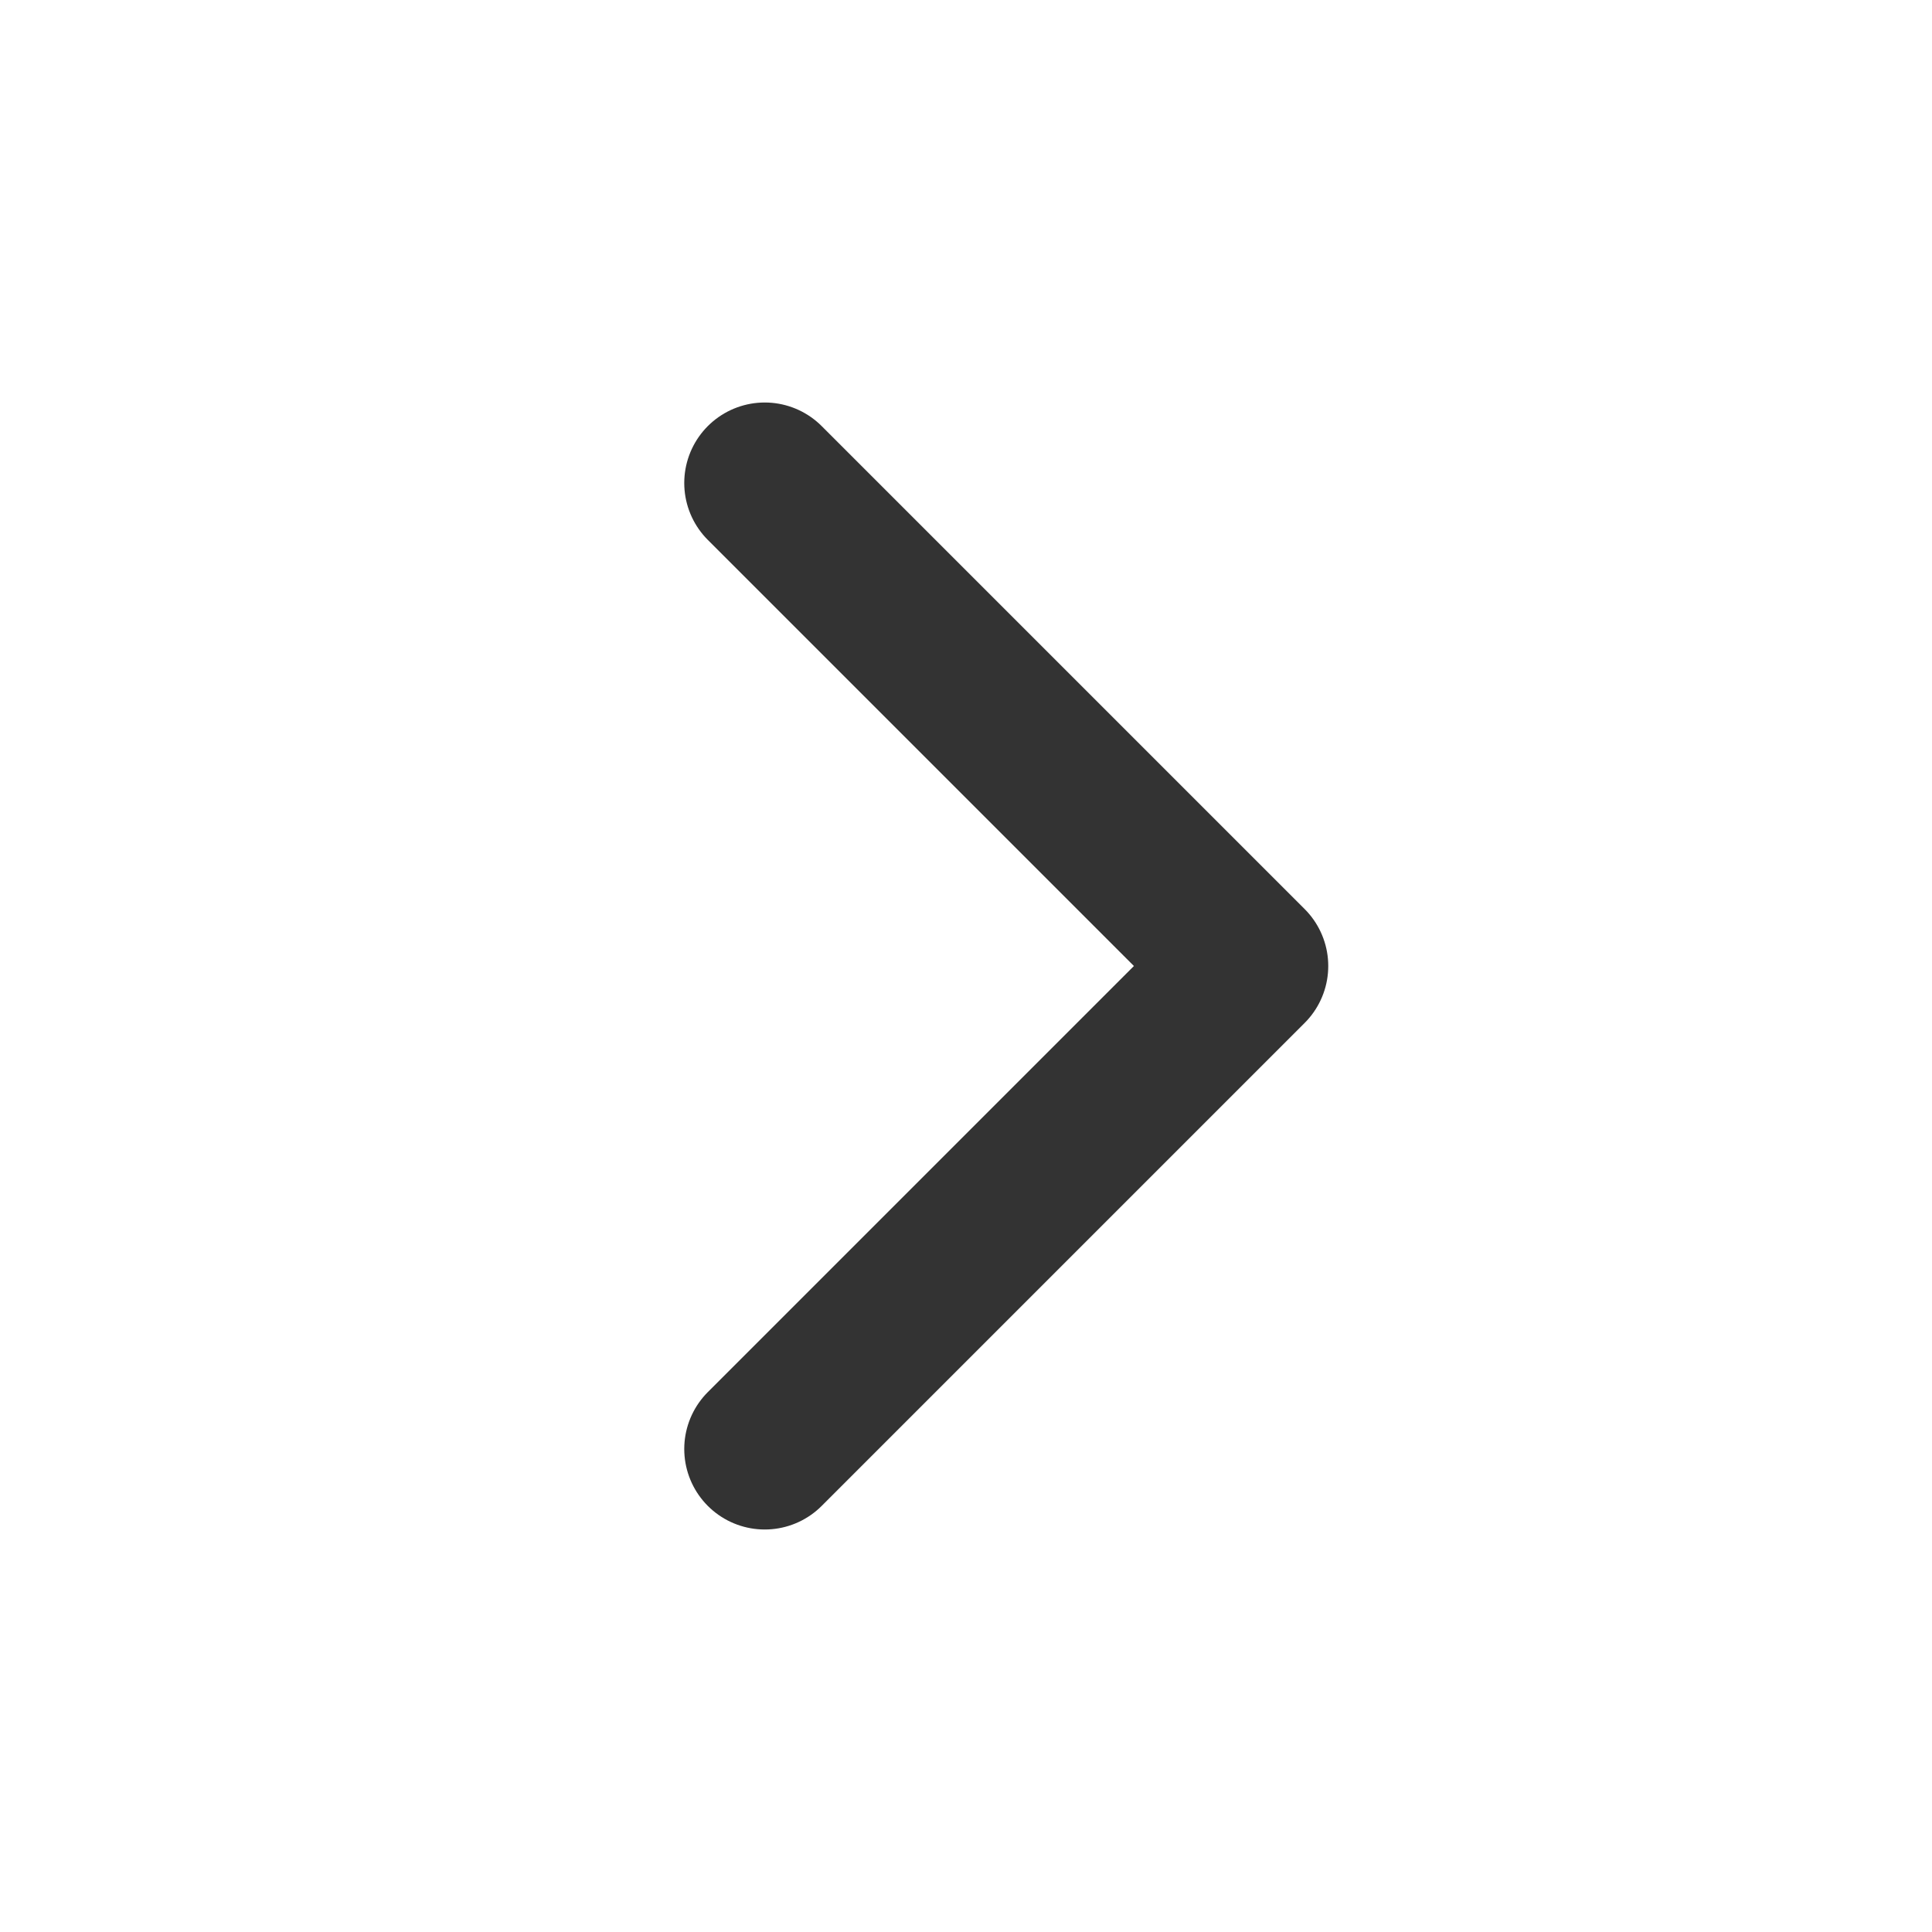
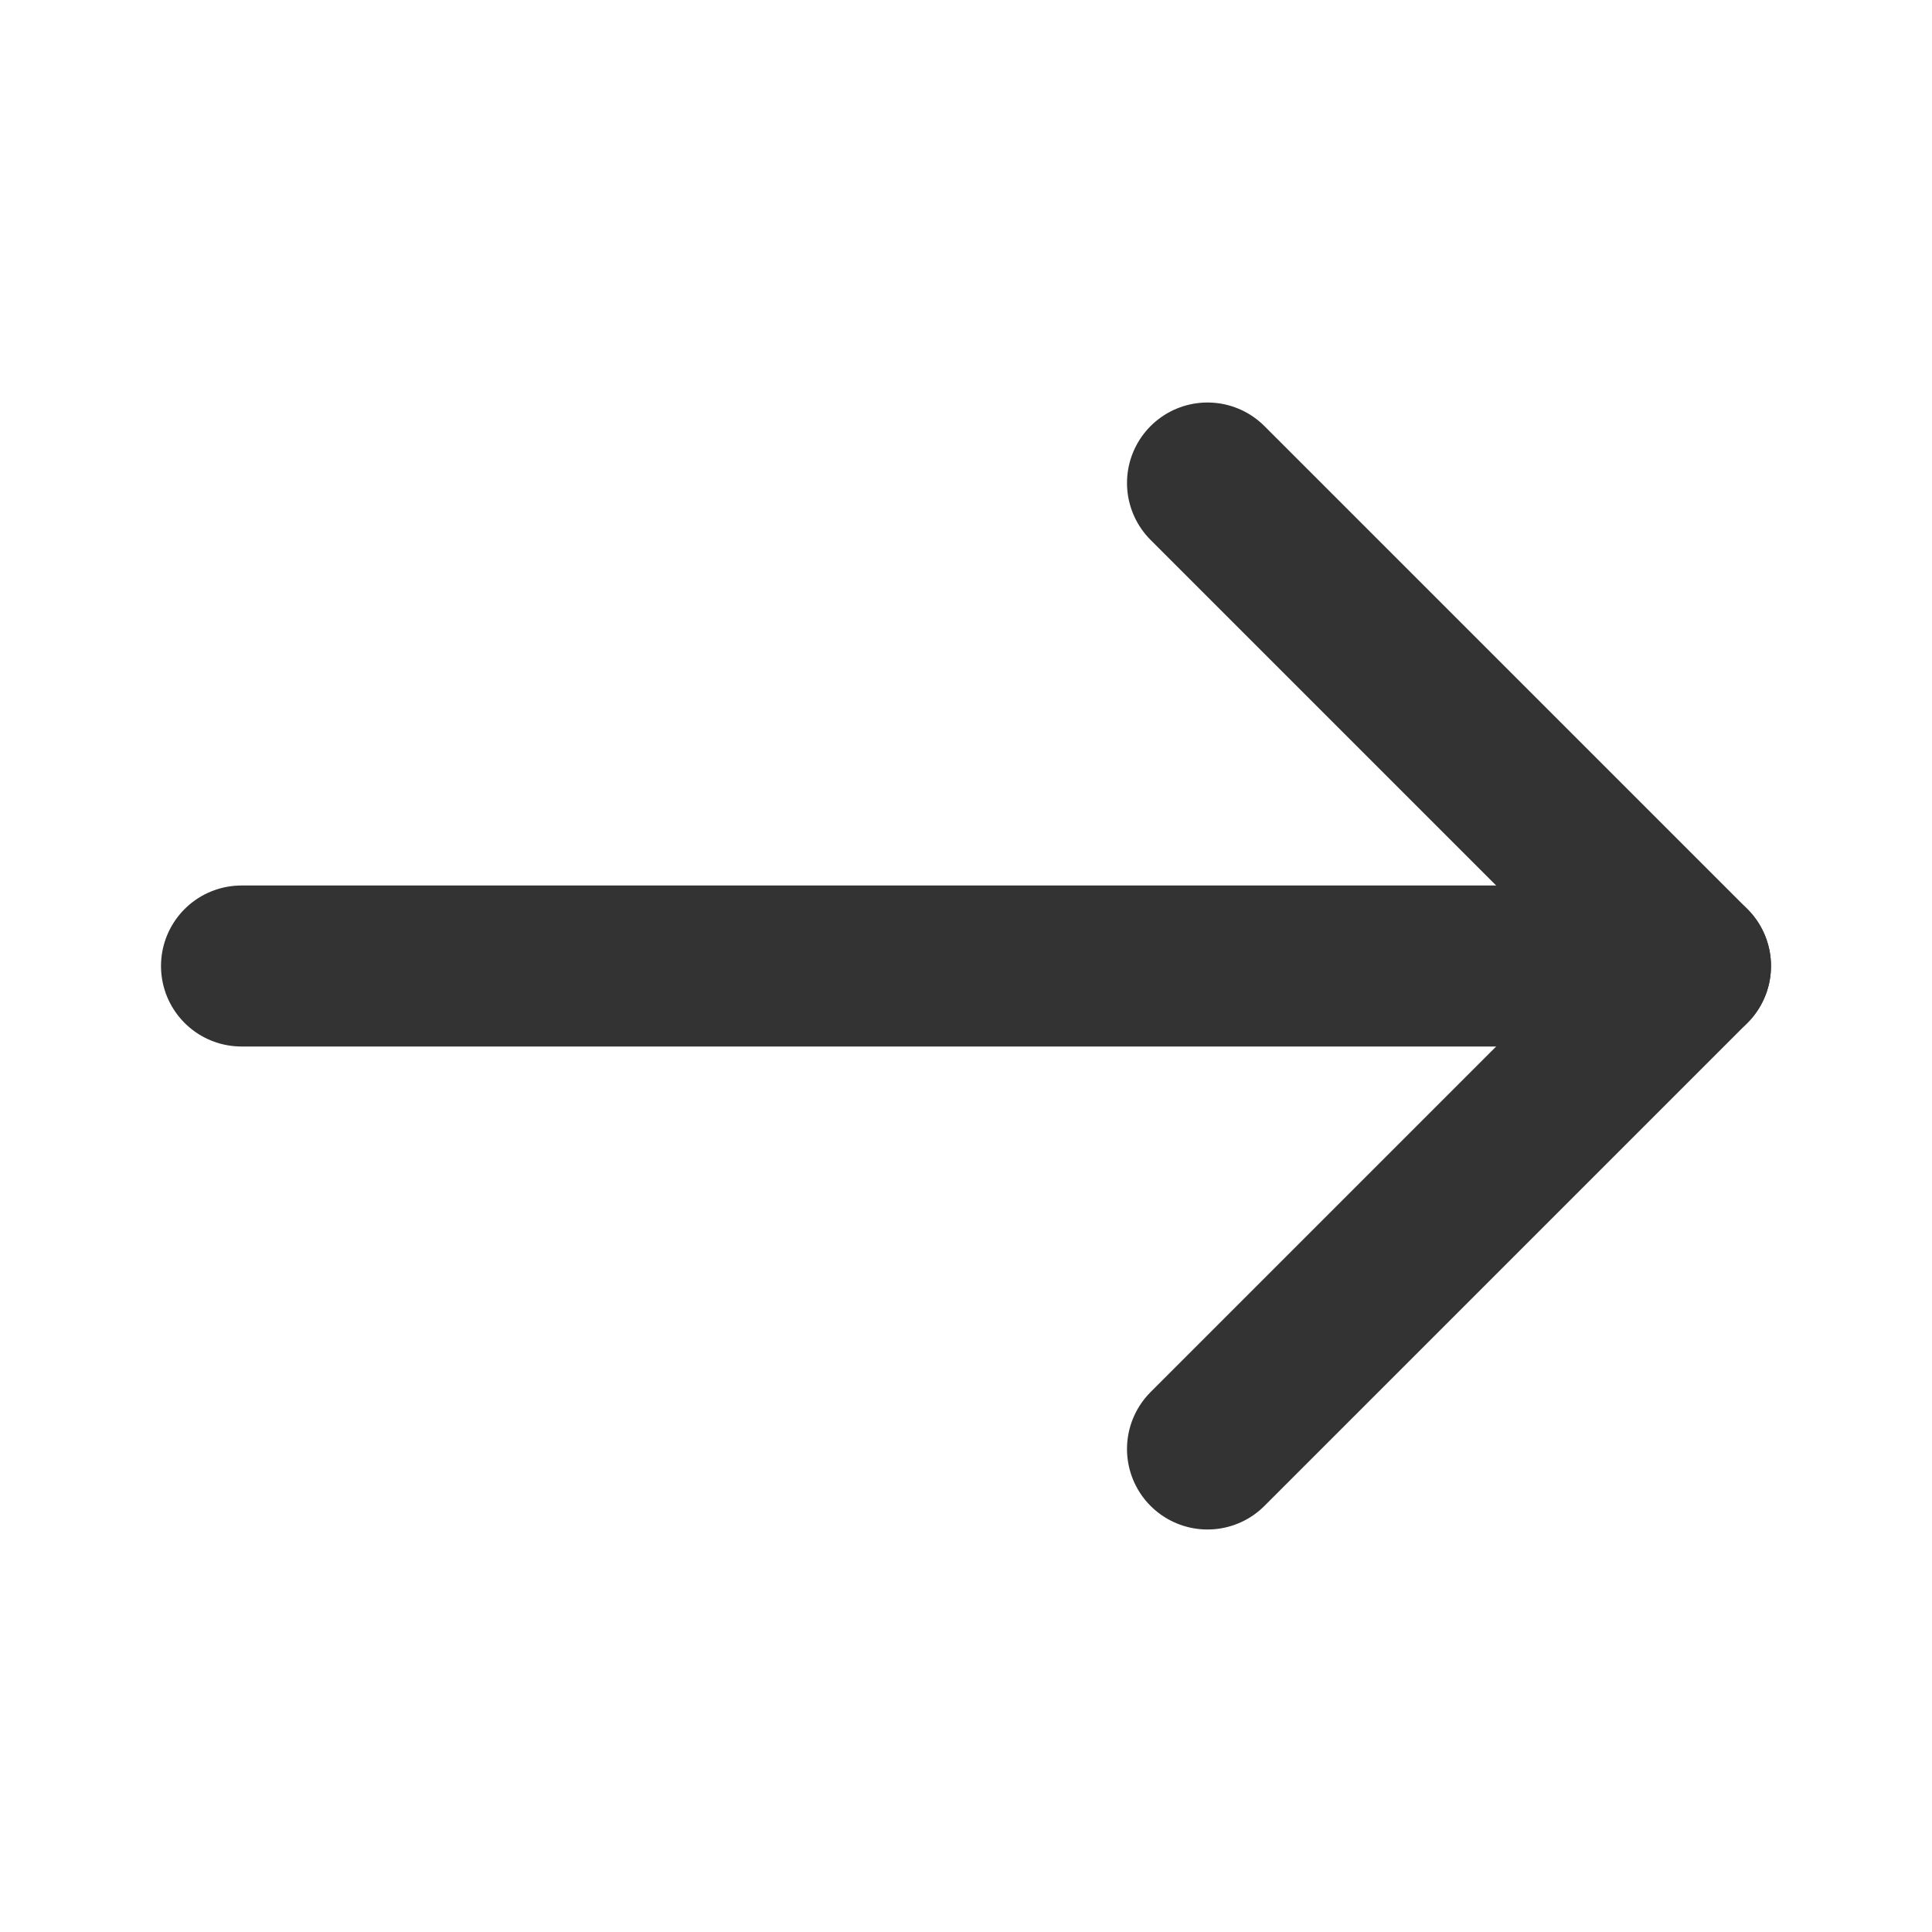
<svg xmlns="http://www.w3.org/2000/svg" width="24" height="24" viewBox="0 0 48 48" fill="none">
-   <path d="M19 12L31 24L19 36" stroke="#333" stroke-width="4" stroke-linecap="round" stroke-linejoin="round" />
+   <path d="M42 24H6" stroke="#333" stroke-width="4" stroke-linecap="round" stroke-linejoin="round" />
+   <path d="M30 12L42 24L30 36" stroke="#333" stroke-width="4" stroke-linecap="round" stroke-linejoin="round" />
</svg>
